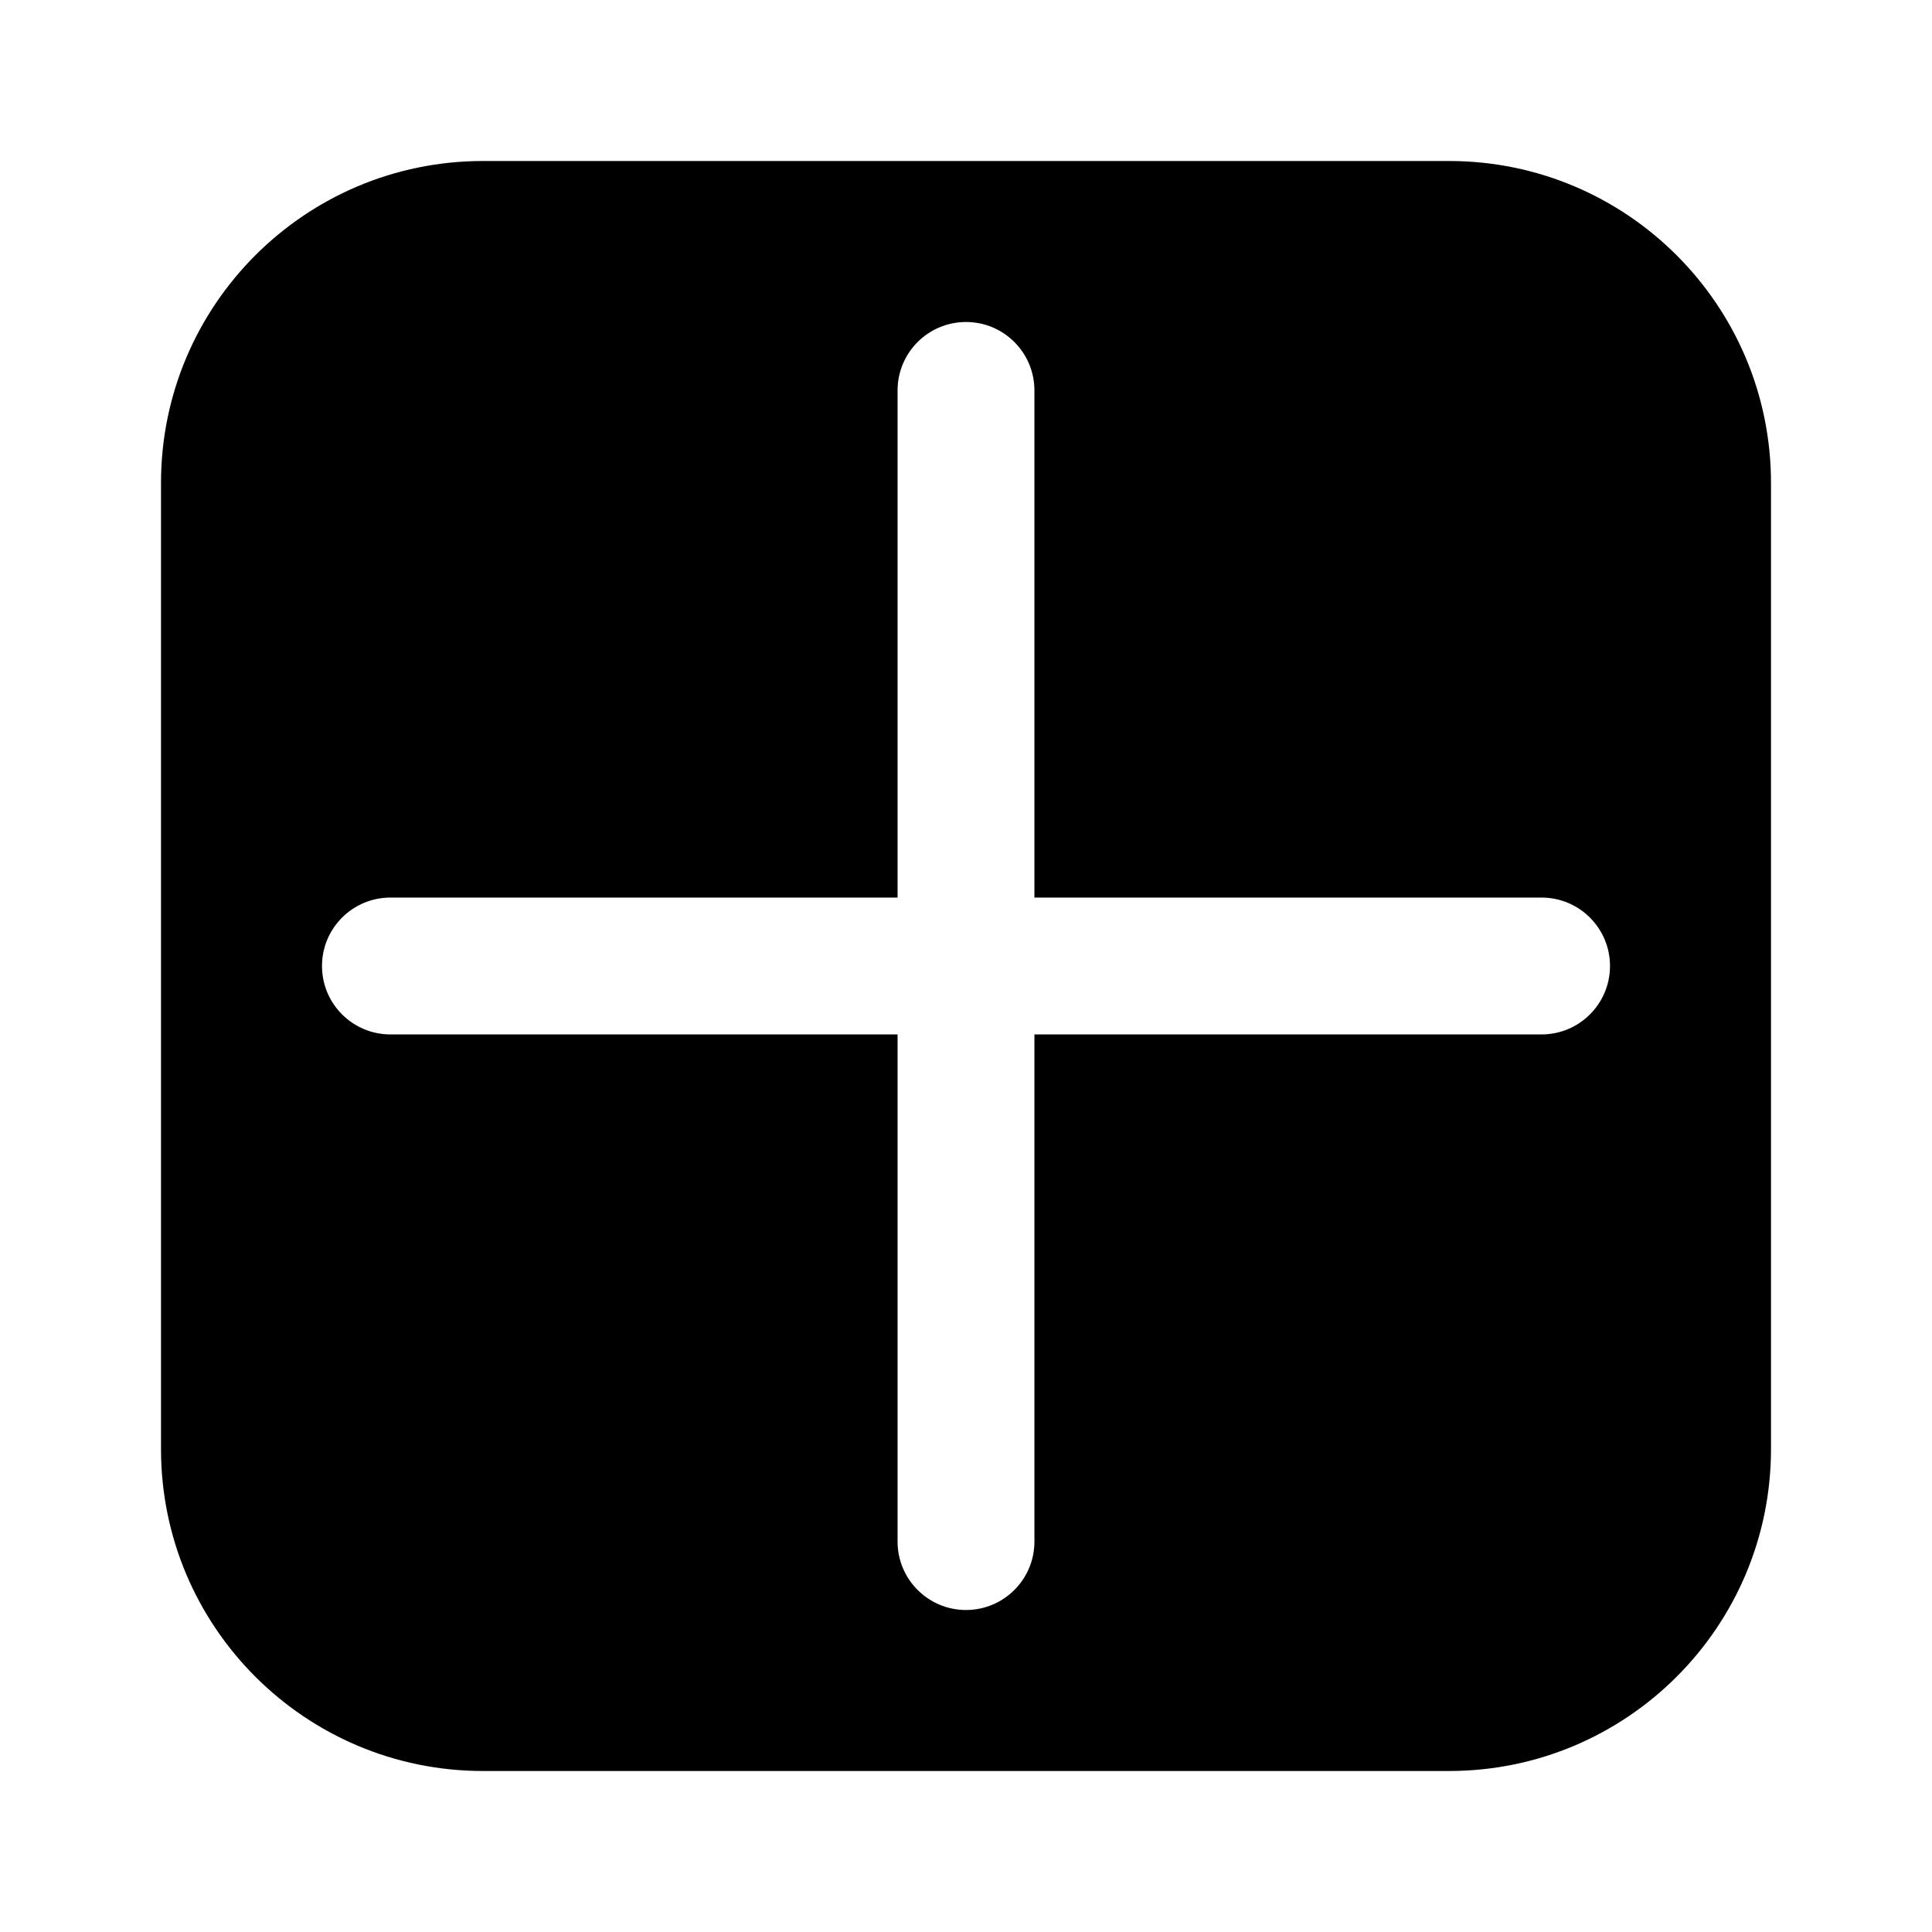
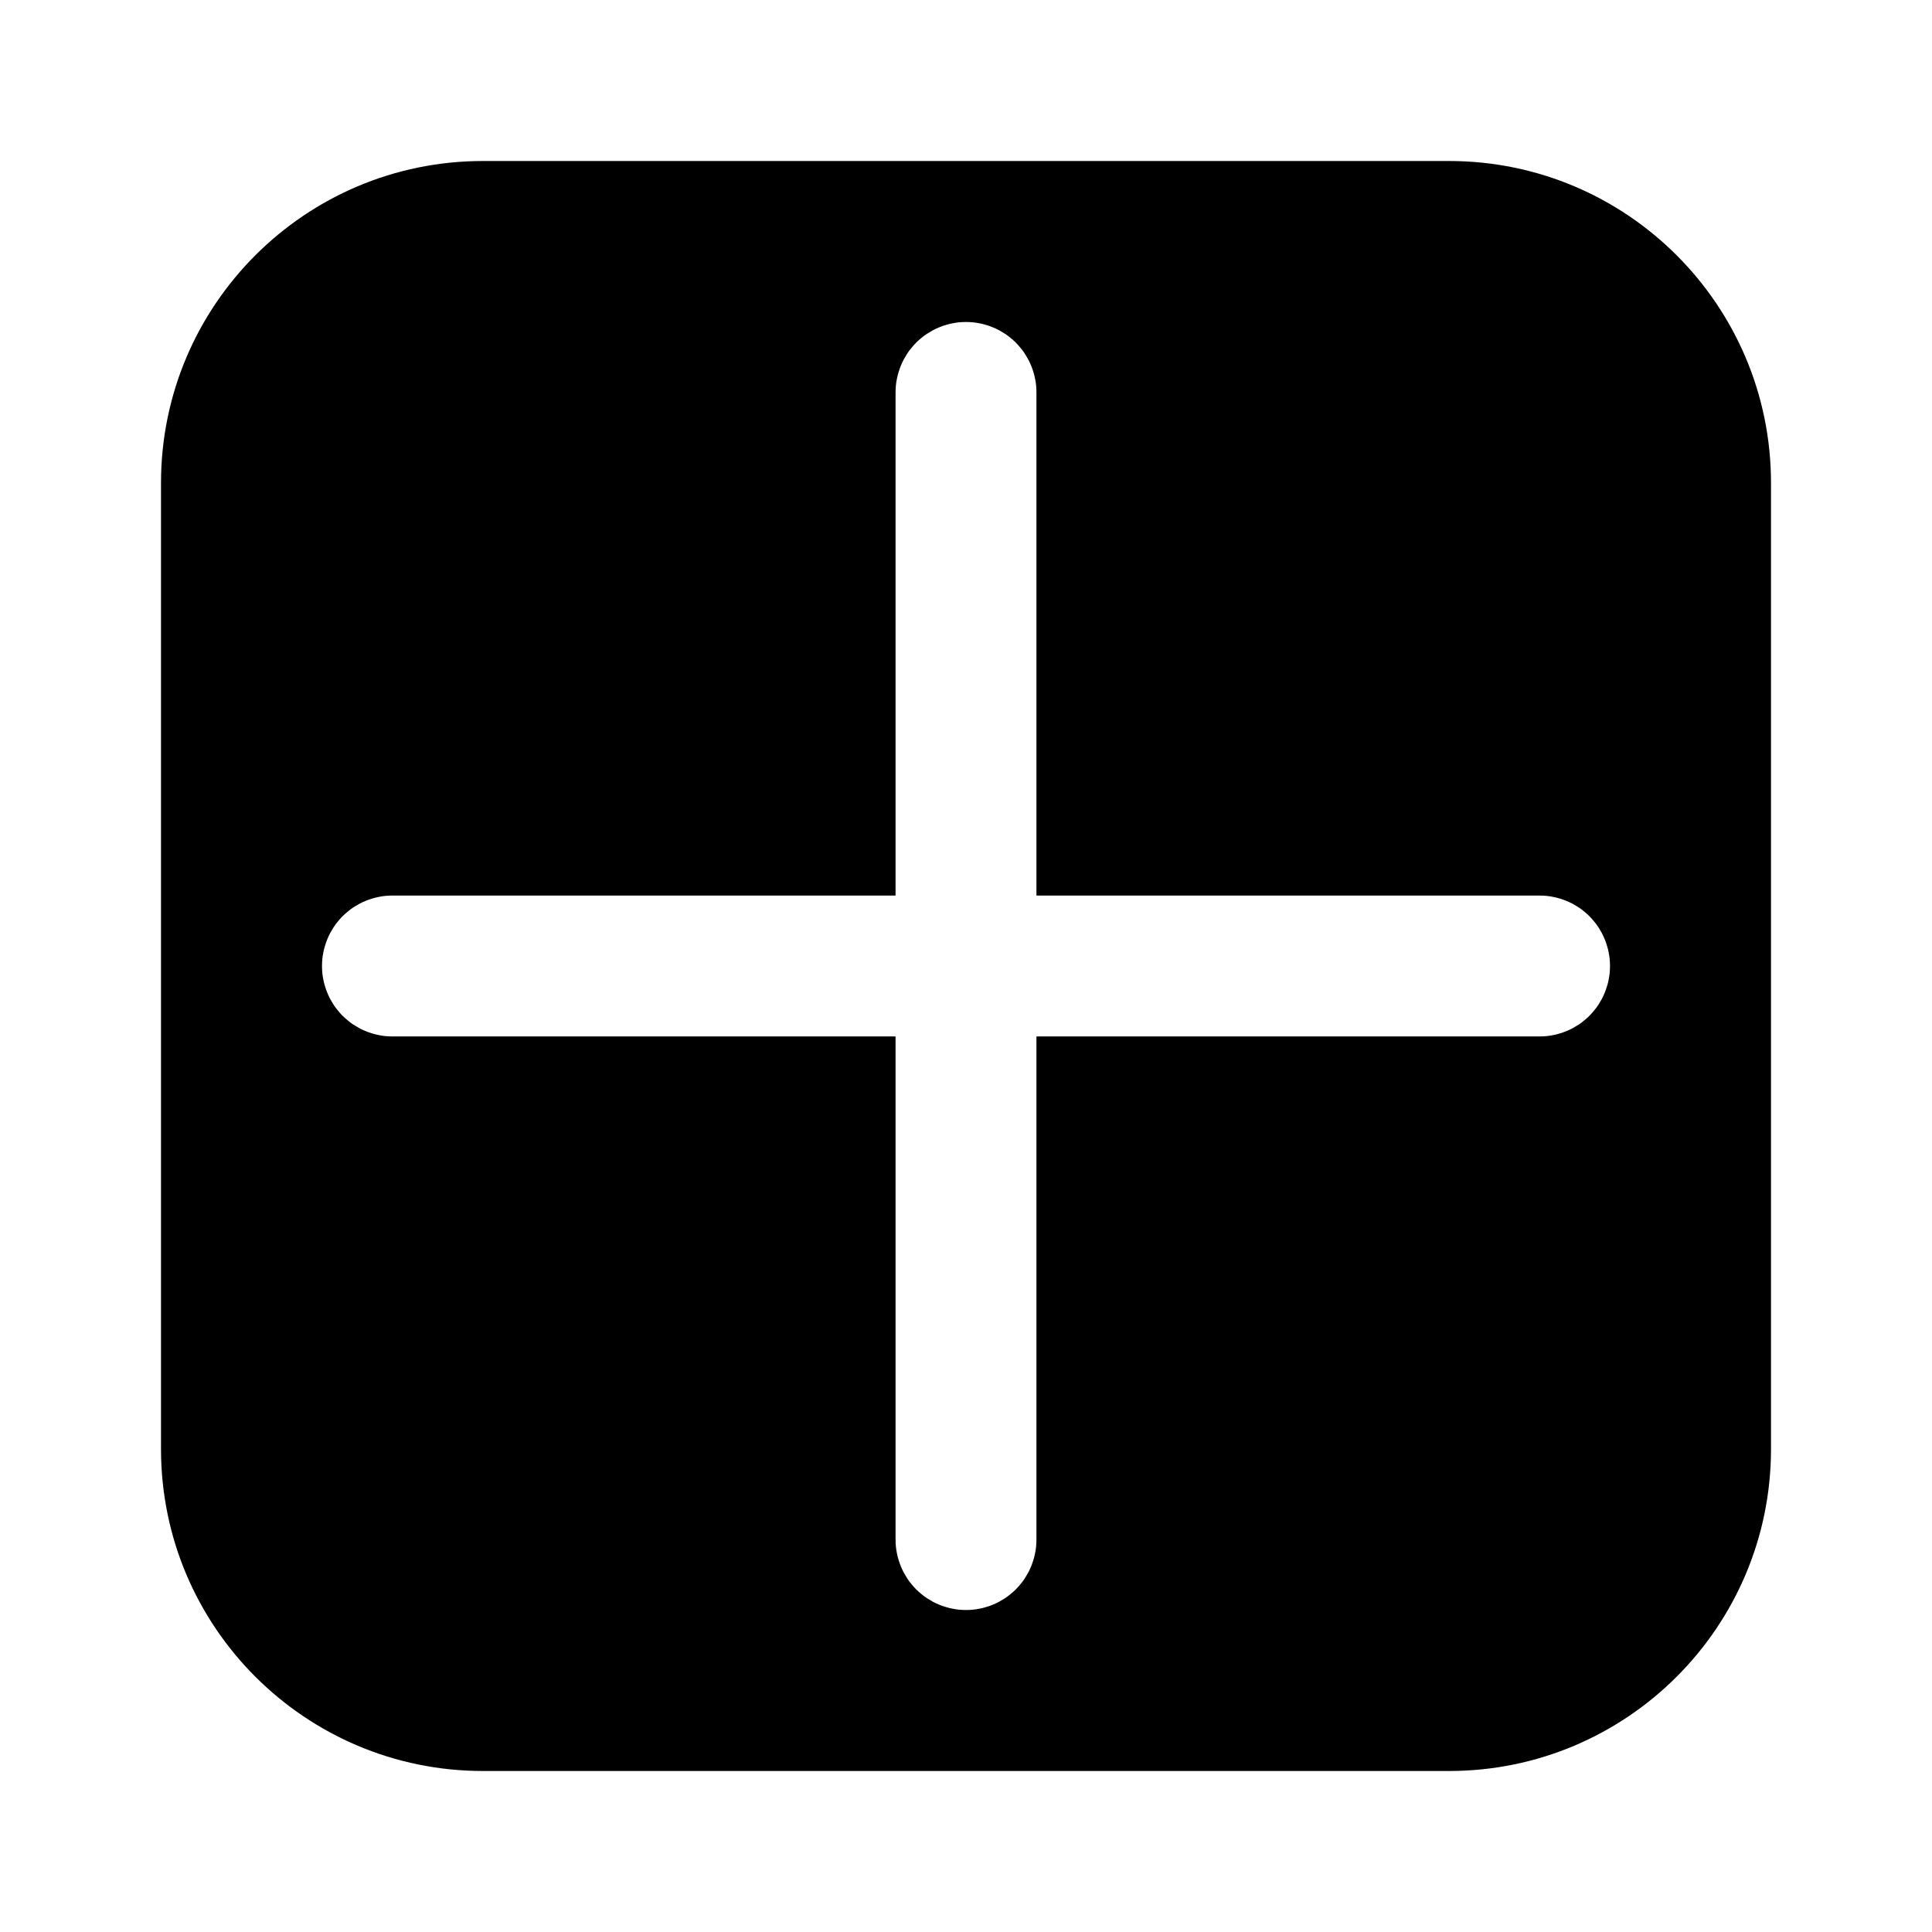
<svg xmlns="http://www.w3.org/2000/svg" viewBox="0 0 24 24" fill="currentColor" stroke="none" fill-rule="evenodd">
  <g data-part="body">
-     <path d="M6 2 H18 A4 4 0 0 1 22 6 V18 A4 4 0 0 1 18 22 H6 A4 4 0 0 1 2 18 V6 A4 4 0 0 1 6 2 Z M4.85 11.15 H11.15 V4.85 A.85 .85 0 0 1 12.85 4.85 V11.15 H19.15 A.85 .85 0 0 1 19.15 12.85 H12.85 V19.15 A.85 .85 0 0 1 11.15 19.15 V12.85 H4.85 A.85 .85 0 0 1 4.85 11.15 Z" />
+     <path d="M6 2 H18 A4 4 0 0 1 22 6 V18 A4 4 0 0 1 18 22 H6 A4 4 0 0 1 2 18 V6 A4 4 0 0 1 6 2 Z M4.875 11.125H11.125V4.875Q11.125 4.832 11.129 4.789Q11.133 4.746 11.142 4.704Q11.15 4.662 11.163 4.621Q11.175 4.58 11.192 4.54Q11.208 4.5 11.228 4.463Q11.249 4.425 11.272 4.389Q11.296 4.353 11.324 4.32Q11.351 4.287 11.381 4.256Q11.412 4.226 11.445 4.199Q11.478 4.171 11.514 4.147Q11.55 4.124 11.588 4.103Q11.625 4.083 11.665 4.067Q11.705 4.05 11.746 4.038Q11.787 4.025 11.829 4.017Q11.871 4.008 11.914 4.004Q11.957 4 12 4Q12.043 4 12.086 4.004Q12.129 4.008 12.171 4.017Q12.213 4.025 12.254 4.038Q12.295 4.05 12.335 4.067Q12.375 4.083 12.412 4.103Q12.45 4.124 12.486 4.147Q12.522 4.171 12.555 4.199Q12.588 4.226 12.619 4.256Q12.649 4.287 12.676 4.32Q12.704 4.353 12.728 4.389Q12.751 4.425 12.772 4.463Q12.792 4.5 12.808 4.54Q12.825 4.58 12.837 4.621Q12.85 4.662 12.858 4.704Q12.867 4.746 12.871 4.789Q12.875 4.832 12.875 4.875V11.125H19.125Q19.168 11.125 19.211 11.129Q19.254 11.133 19.296 11.142Q19.338 11.15 19.379 11.163Q19.42 11.175 19.46 11.192Q19.5 11.208 19.537 11.228Q19.575 11.249 19.611 11.272Q19.647 11.296 19.68 11.324Q19.713 11.351 19.744 11.381Q19.774 11.412 19.801 11.445Q19.829 11.478 19.853 11.514Q19.876 11.55 19.897 11.588Q19.917 11.625 19.933 11.665Q19.95 11.705 19.962 11.746Q19.975 11.787 19.983 11.829Q19.992 11.871 19.996 11.914Q20 11.957 20 12Q20 12.043 19.996 12.086Q19.992 12.129 19.983 12.171Q19.975 12.213 19.962 12.254Q19.95 12.295 19.933 12.335Q19.917 12.375 19.897 12.412Q19.876 12.45 19.853 12.486Q19.829 12.522 19.801 12.555Q19.774 12.588 19.744 12.619Q19.713 12.649 19.68 12.676Q19.647 12.704 19.611 12.728Q19.575 12.751 19.537 12.772Q19.5 12.792 19.46 12.808Q19.42 12.825 19.379 12.837Q19.338 12.85 19.296 12.858Q19.254 12.867 19.211 12.871Q19.168 12.875 19.125 12.875H12.875V19.125Q12.875 19.168 12.871 19.211Q12.867 19.254 12.858 19.296Q12.85 19.338 12.837 19.379Q12.825 19.42 12.808 19.46Q12.792 19.5 12.772 19.537Q12.751 19.575 12.728 19.611Q12.704 19.647 12.676 19.68Q12.649 19.713 12.619 19.744Q12.588 19.774 12.555 19.801Q12.522 19.829 12.486 19.853Q12.45 19.876 12.412 19.897Q12.375 19.917 12.335 19.933Q12.295 19.95 12.254 19.962Q12.213 19.975 12.171 19.983Q12.129 19.992 12.086 19.996Q12.043 20 12 20Q11.957 20 11.914 19.996Q11.871 19.992 11.829 19.983Q11.787 19.975 11.746 19.962Q11.705 19.95 11.665 19.933Q11.625 19.917 11.588 19.897Q11.55 19.876 11.514 19.853Q11.478 19.829 11.445 19.801Q11.412 19.774 11.381 19.744Q11.351 19.713 11.324 19.68Q11.296 19.647 11.272 19.611Q11.249 19.575 11.228 19.537Q11.208 19.5 11.192 19.46Q11.175 19.42 11.163 19.379Q11.15 19.338 11.142 19.296Q11.133 19.254 11.129 19.211Q11.125 19.168 11.125 19.125V12.875H4.875Q4.832 12.875 4.789 12.871Q4.746 12.867 4.704 12.858Q4.662 12.85 4.621 12.837Q4.58 12.825 4.54 12.808Q4.5 12.792 4.463 12.772Q4.425 12.751 4.389 12.728Q4.353 12.704 4.32 12.676Q4.287 12.649 4.256 12.619Q4.226 12.588 4.199 12.555Q4.171 12.522 4.147 12.486Q4.124 12.45 4.103 12.412Q4.083 12.375 4.067 12.335Q4.05 12.295 4.038 12.254Q4.025 12.213 4.017 12.171Q4.008 12.129 4.004 12.086Q4 12.043 4 12Q4 11.957 4.004 11.914Q4.008 11.871 4.017 11.829Q4.025 11.787 4.038 11.746Q4.05 11.705 4.067 11.665Q4.083 11.625 4.103 11.588Q4.124 11.55 4.147 11.514Q4.171 11.478 4.199 11.445Q4.226 11.412 4.256 11.381Q4.287 11.351 4.32 11.324Q4.353 11.296 4.389 11.272Q4.425 11.249 4.463 11.228Q4.5 11.208 4.54 11.192Q4.58 11.175 4.621 11.163Q4.662 11.15 4.704 11.142Q4.746 11.133 4.789 11.129Q4.832 11.125 4.875 11.125Z" />
  </g>
</svg>
